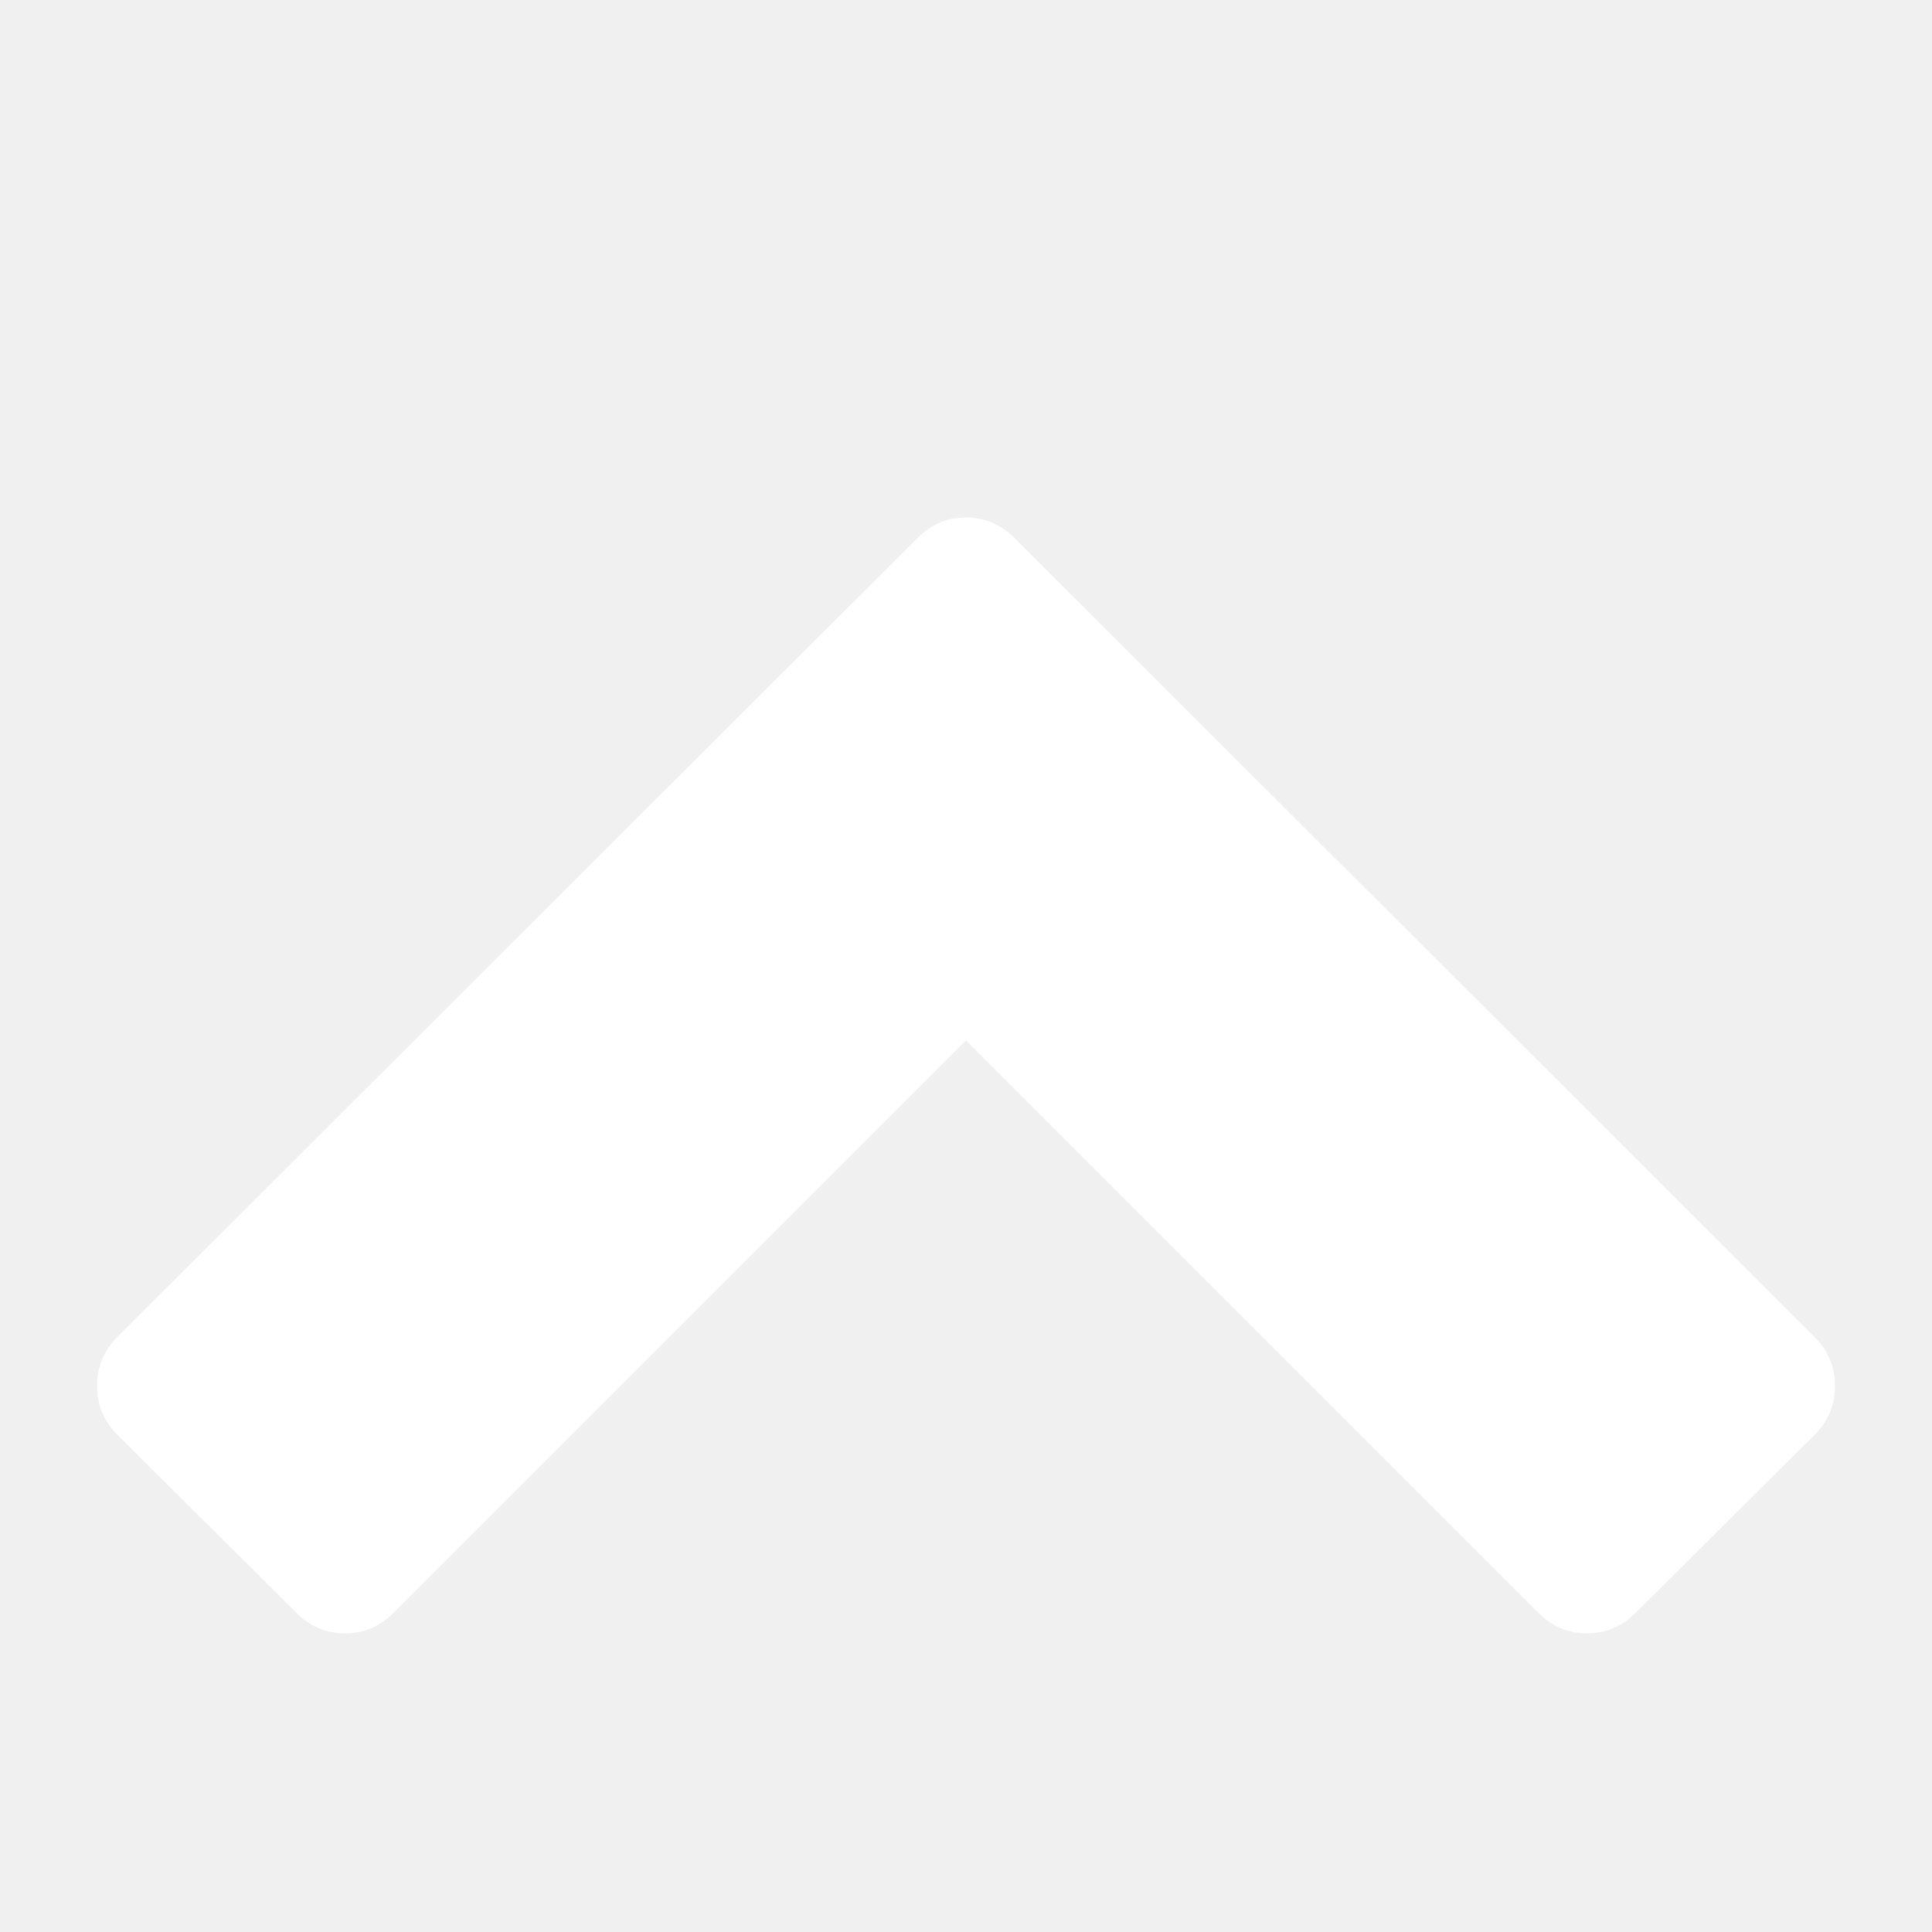
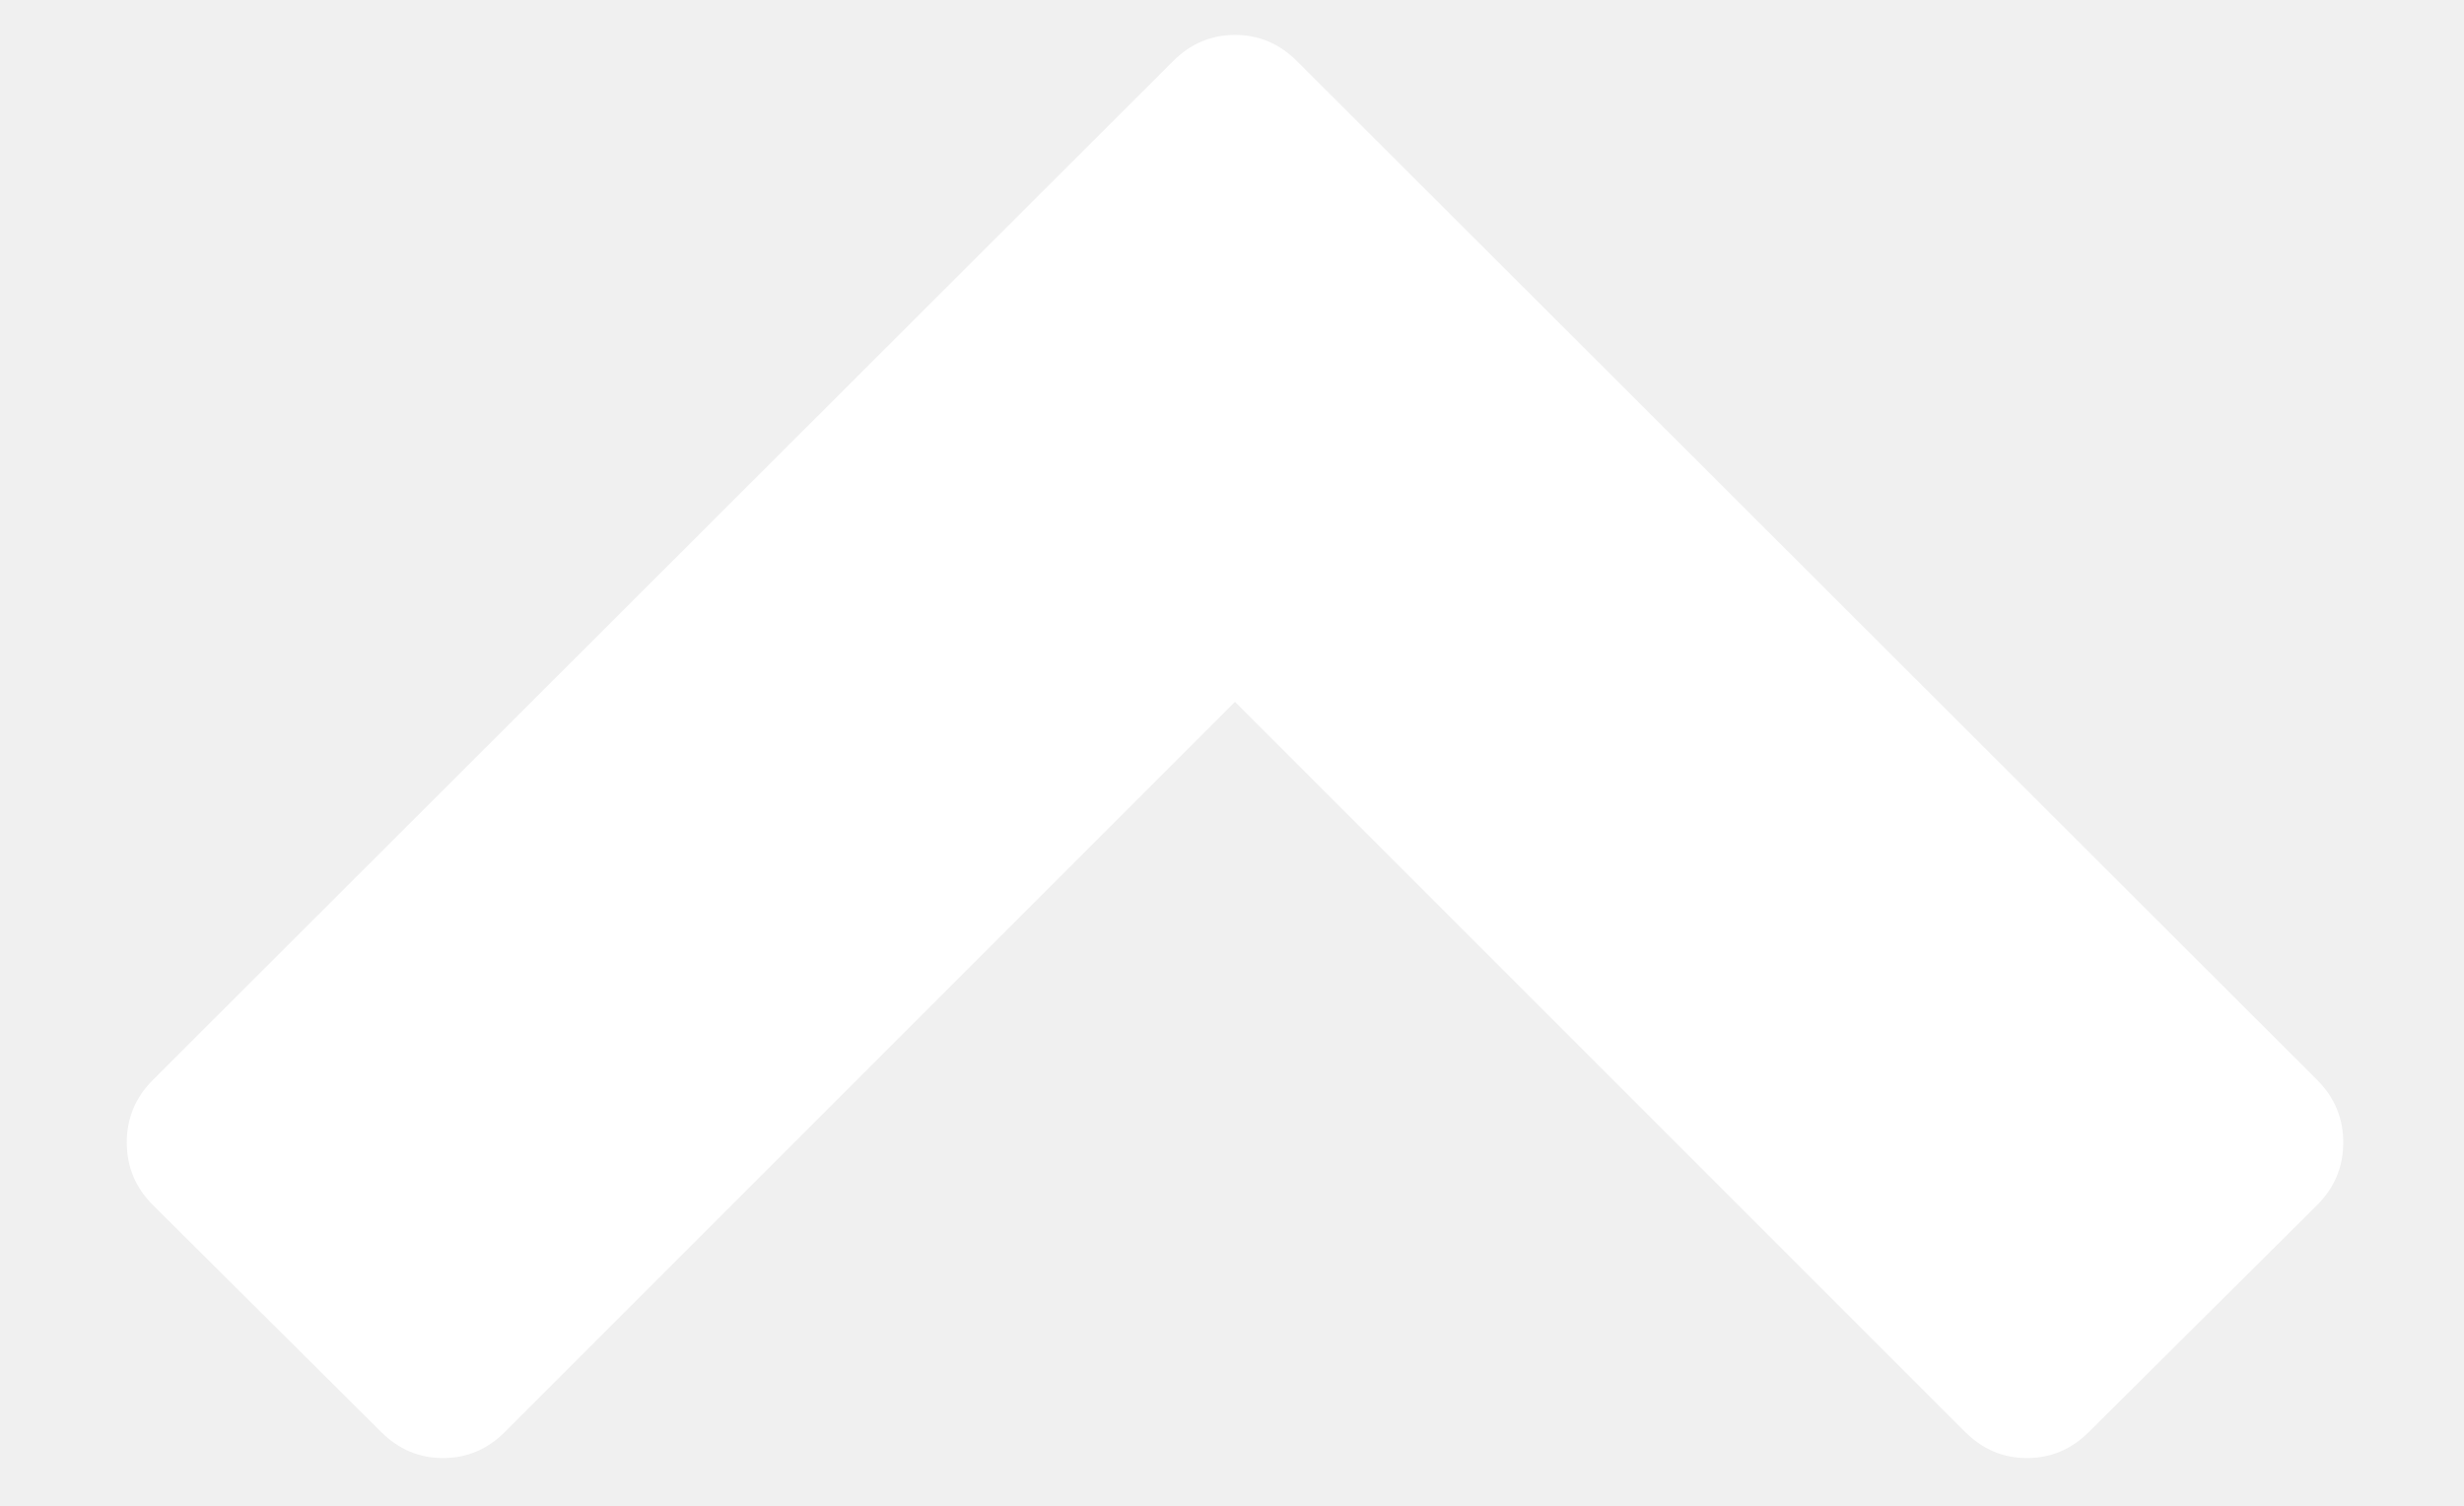
- <svg xmlns="http://www.w3.org/2000/svg" width="18" height="18" viewBox="0 0 1792 1792">
-   <path fill="#FFFFFF" d="M1683 1331l-166 165q-19 19-45 19t-45-19l-531-531-531 531q-19 19-45 19t-45-19l-166-165q-19-19-19-45.5t19-45.5l742-741q19-19 45-19t45 19l742 741q19 19 19 45.5t-19 45.5z" />
+ <svg xmlns="http://www.w3.org/2000/svg" width="18" height="11" viewBox="0 0 1792 1095.111" version="1.1" id="svg914">
+   <path fill="#FFFFFF" d="m 1685.196,876.412 -166,165 q -19,19 -45,19 -26,0 -45,-19 l -531,-531 -531,531 q -19,19 -45,19 -26,0 -45,-19 l -166,-165 q -19,-19 -19,-45.5 0,-26.5 19,-45.5 l 742,-741 q 19,-19 45,-19 26,0 45,19 L 1685.196,785.412 q 19,19 19,45.5 0,26.5 -19,45.5 z" id="path912" style="fill:#ffffff;fill-opacity:1" />
</svg>
